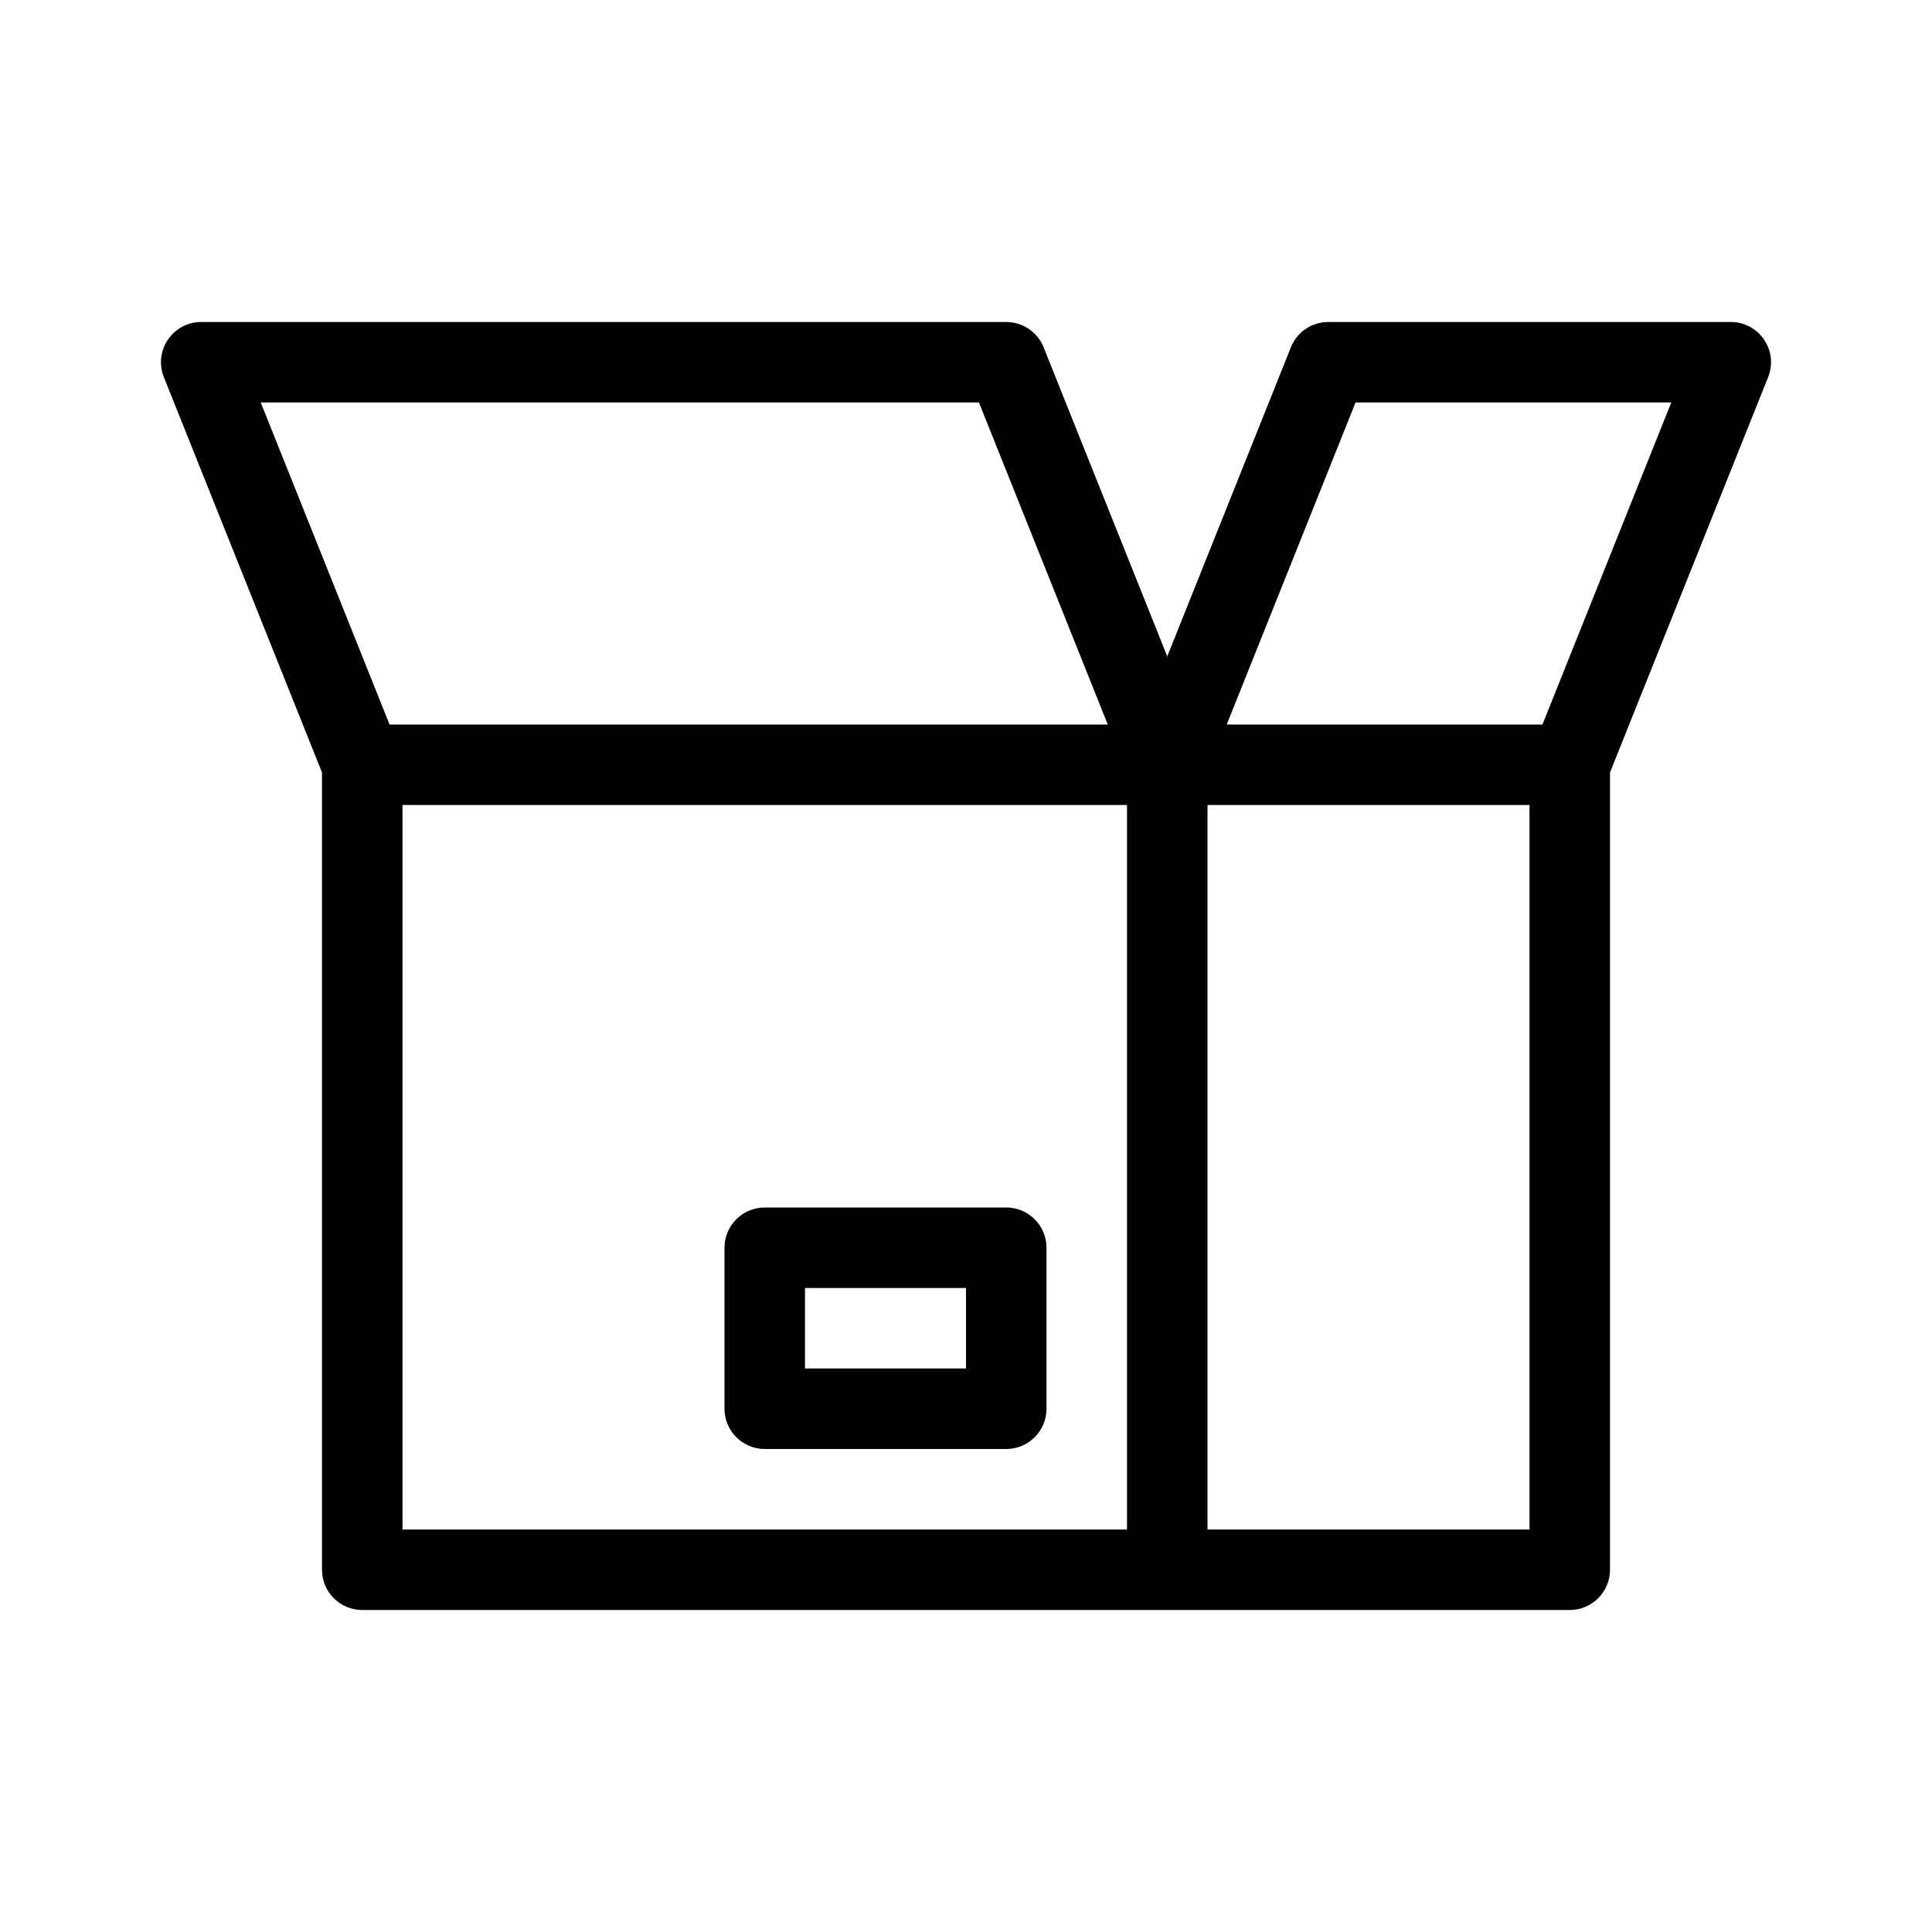
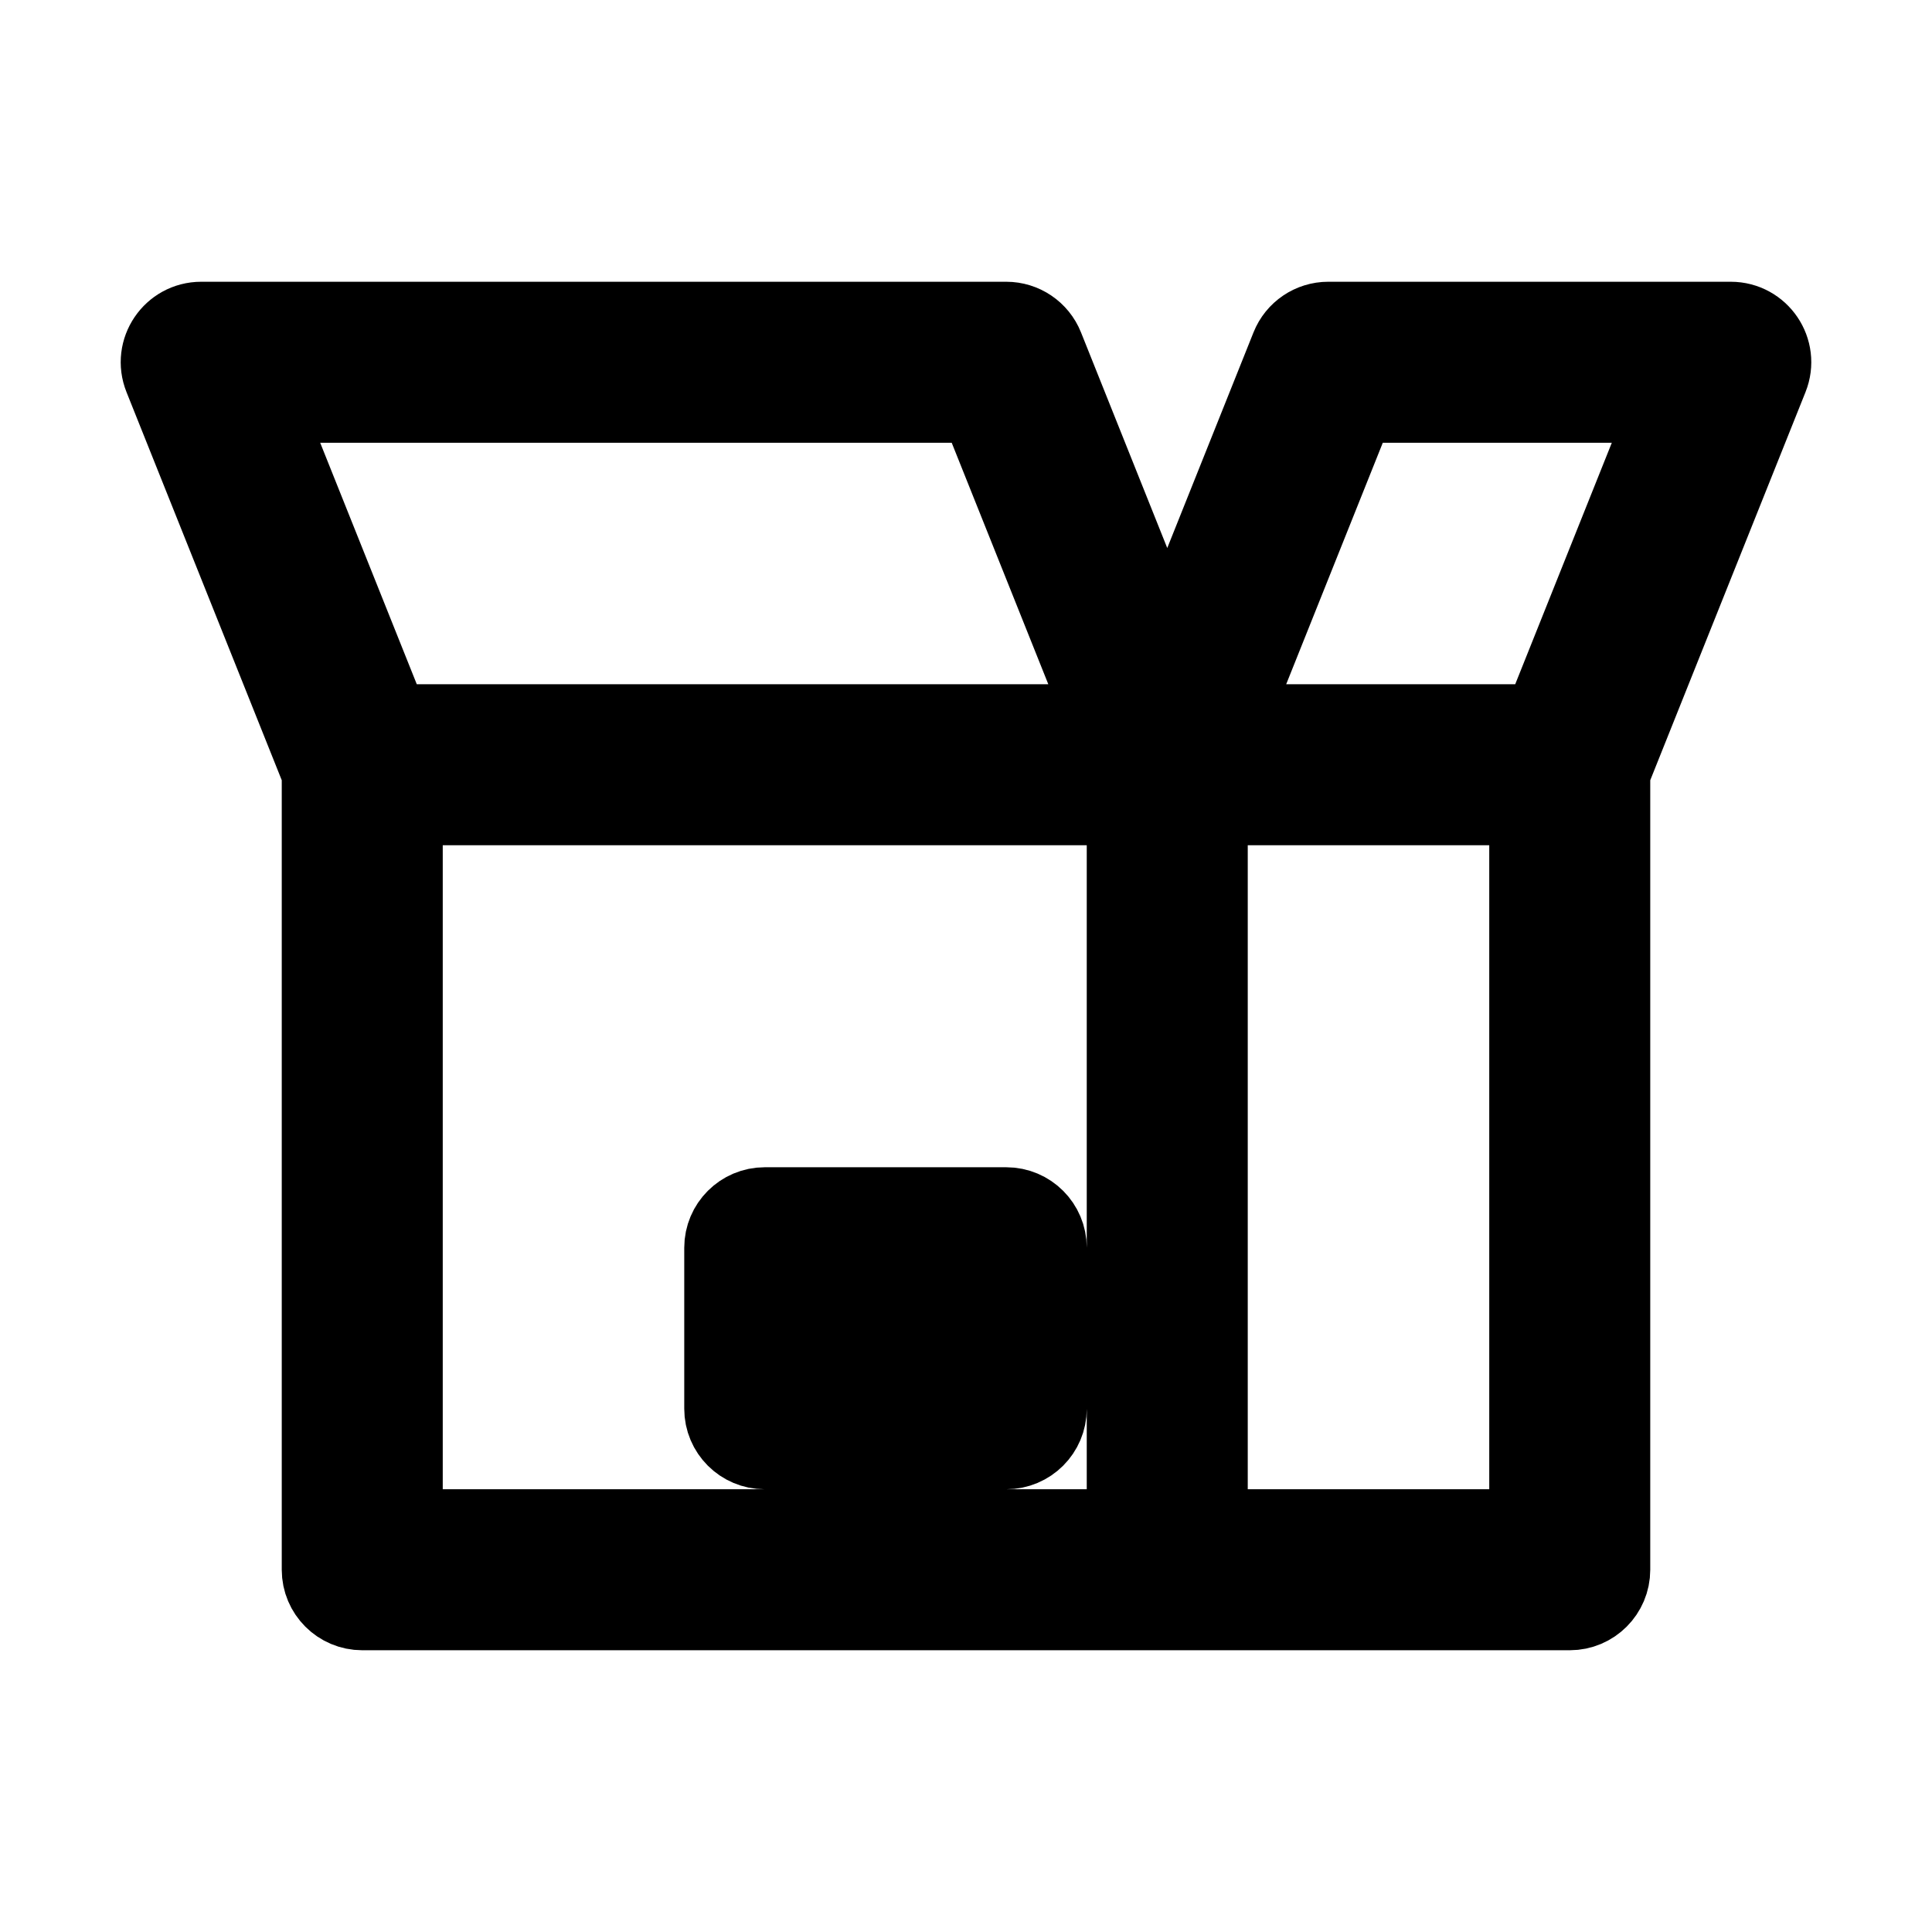
- <svg xmlns="http://www.w3.org/2000/svg" width="24" height="24" viewBox="0 0 24 24">
-   <path d="M20,9.596 L20,19.5 C20,19.776 19.776,20 19.5,20 L4.5,20 C4.224,20 4,19.776 4,19.5 L4,9.596 L2.036,4.686 C1.904,4.357 2.146,4 2.5,4 L12.5,4 C12.704,4 12.888,4.124 12.964,4.314 L14.5,8.154 L16.036,4.314 C16.112,4.124 16.296,4 16.5,4 L21.5,4 C21.854,4 22.096,4.357 21.964,4.686 L20,9.596 L20,9.596 Z M15,10 L15,19 L19,19 L19,10 L15,10 Z M14,10 L5,10 L5,19 L14,19 L14,10 Z M4.839,9 L13.761,9 L12.161,5 L3.239,5 L4.839,9 Z M19.161,9 L20.761,5 L16.839,5 L15.239,9 L19.161,9 Z M13,15.5 L13,17.5 C13,17.776 12.776,18 12.5,18 L9.5,18 C9.224,18 9,17.776 9,17.5 L9,15.5 C9,15.224 9.224,15 9.5,15 L12.5,15 C12.776,15 13,15.224 13,15.5 Z M12,16 L10,16 L10,17 L12,17 L12,16 Z" />
+ <svg xmlns="http://www.w3.org/2000/svg" id="emoji" viewBox="0 0 24 24">
+   <g id="line">
+     <path fill="" stroke="#000000" d="M20,9.596 L20,19.5 C20,19.776 19.776,20 19.5,20 L4.5,20 C4.224,20 4,19.776 4,19.5 L4,9.596 L2.036,4.686 C1.904,4.357 2.146,4 2.5,4 L12.5,4 C12.704,4 12.888,4.124 12.964,4.314 L14.5,8.154 L16.036,4.314 C16.112,4.124 16.296,4 16.5,4 L21.5,4 C21.854,4 22.096,4.357 21.964,4.686 L20,9.596 L20,9.596 Z M15,10 L15,19 L19,19 L19,10 L15,10 Z M14,10 L5,10 L5,19 L14,19 L14,10 Z M4.839,9 L13.761,9 L12.161,5 L3.239,5 L4.839,9 Z M19.161,9 L20.761,5 L16.839,5 L15.239,9 L19.161,9 Z M13,15.5 L13,17.5 C13,17.776 12.776,18 12.5,18 L9.5,18 C9.224,18 9,17.776 9,17.5 L9,15.5 C9,15.224 9.224,15 9.5,15 L12.5,15 C12.776,15 13,15.224 13,15.5 Z M12,16 L10,16 L10,17 L12,17 L12,16 Z" />
+   </g>
</svg>
